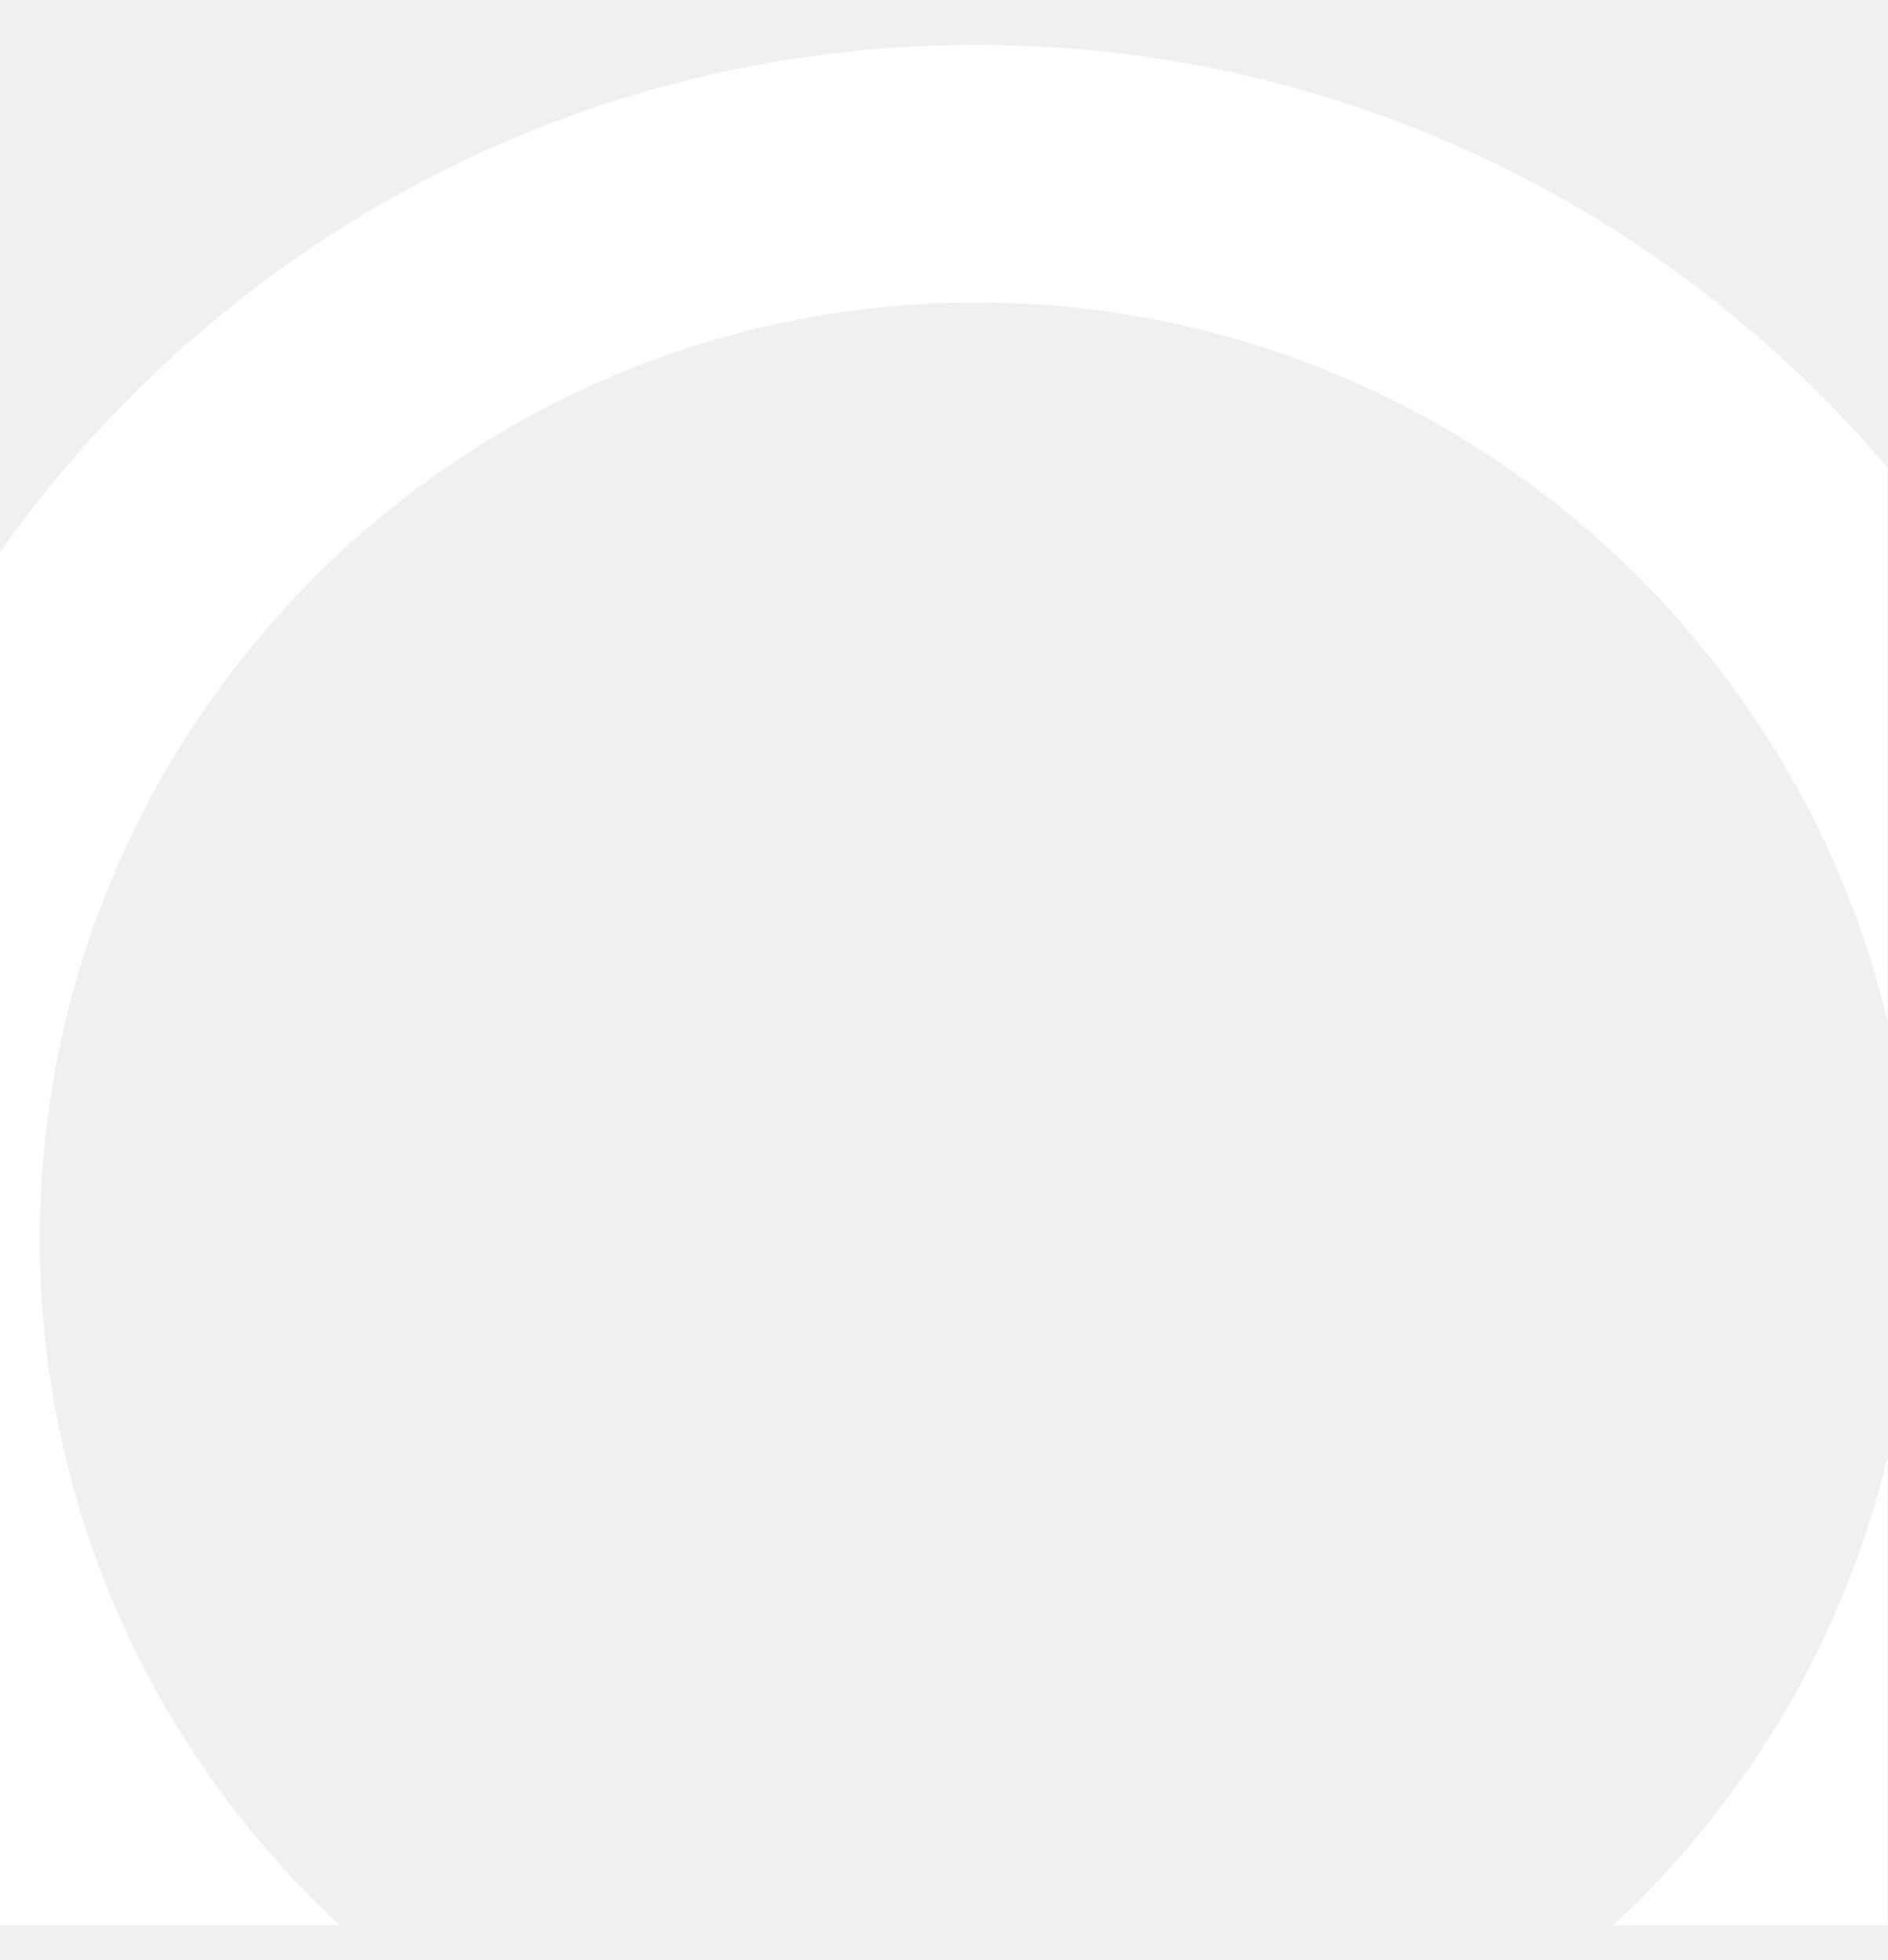
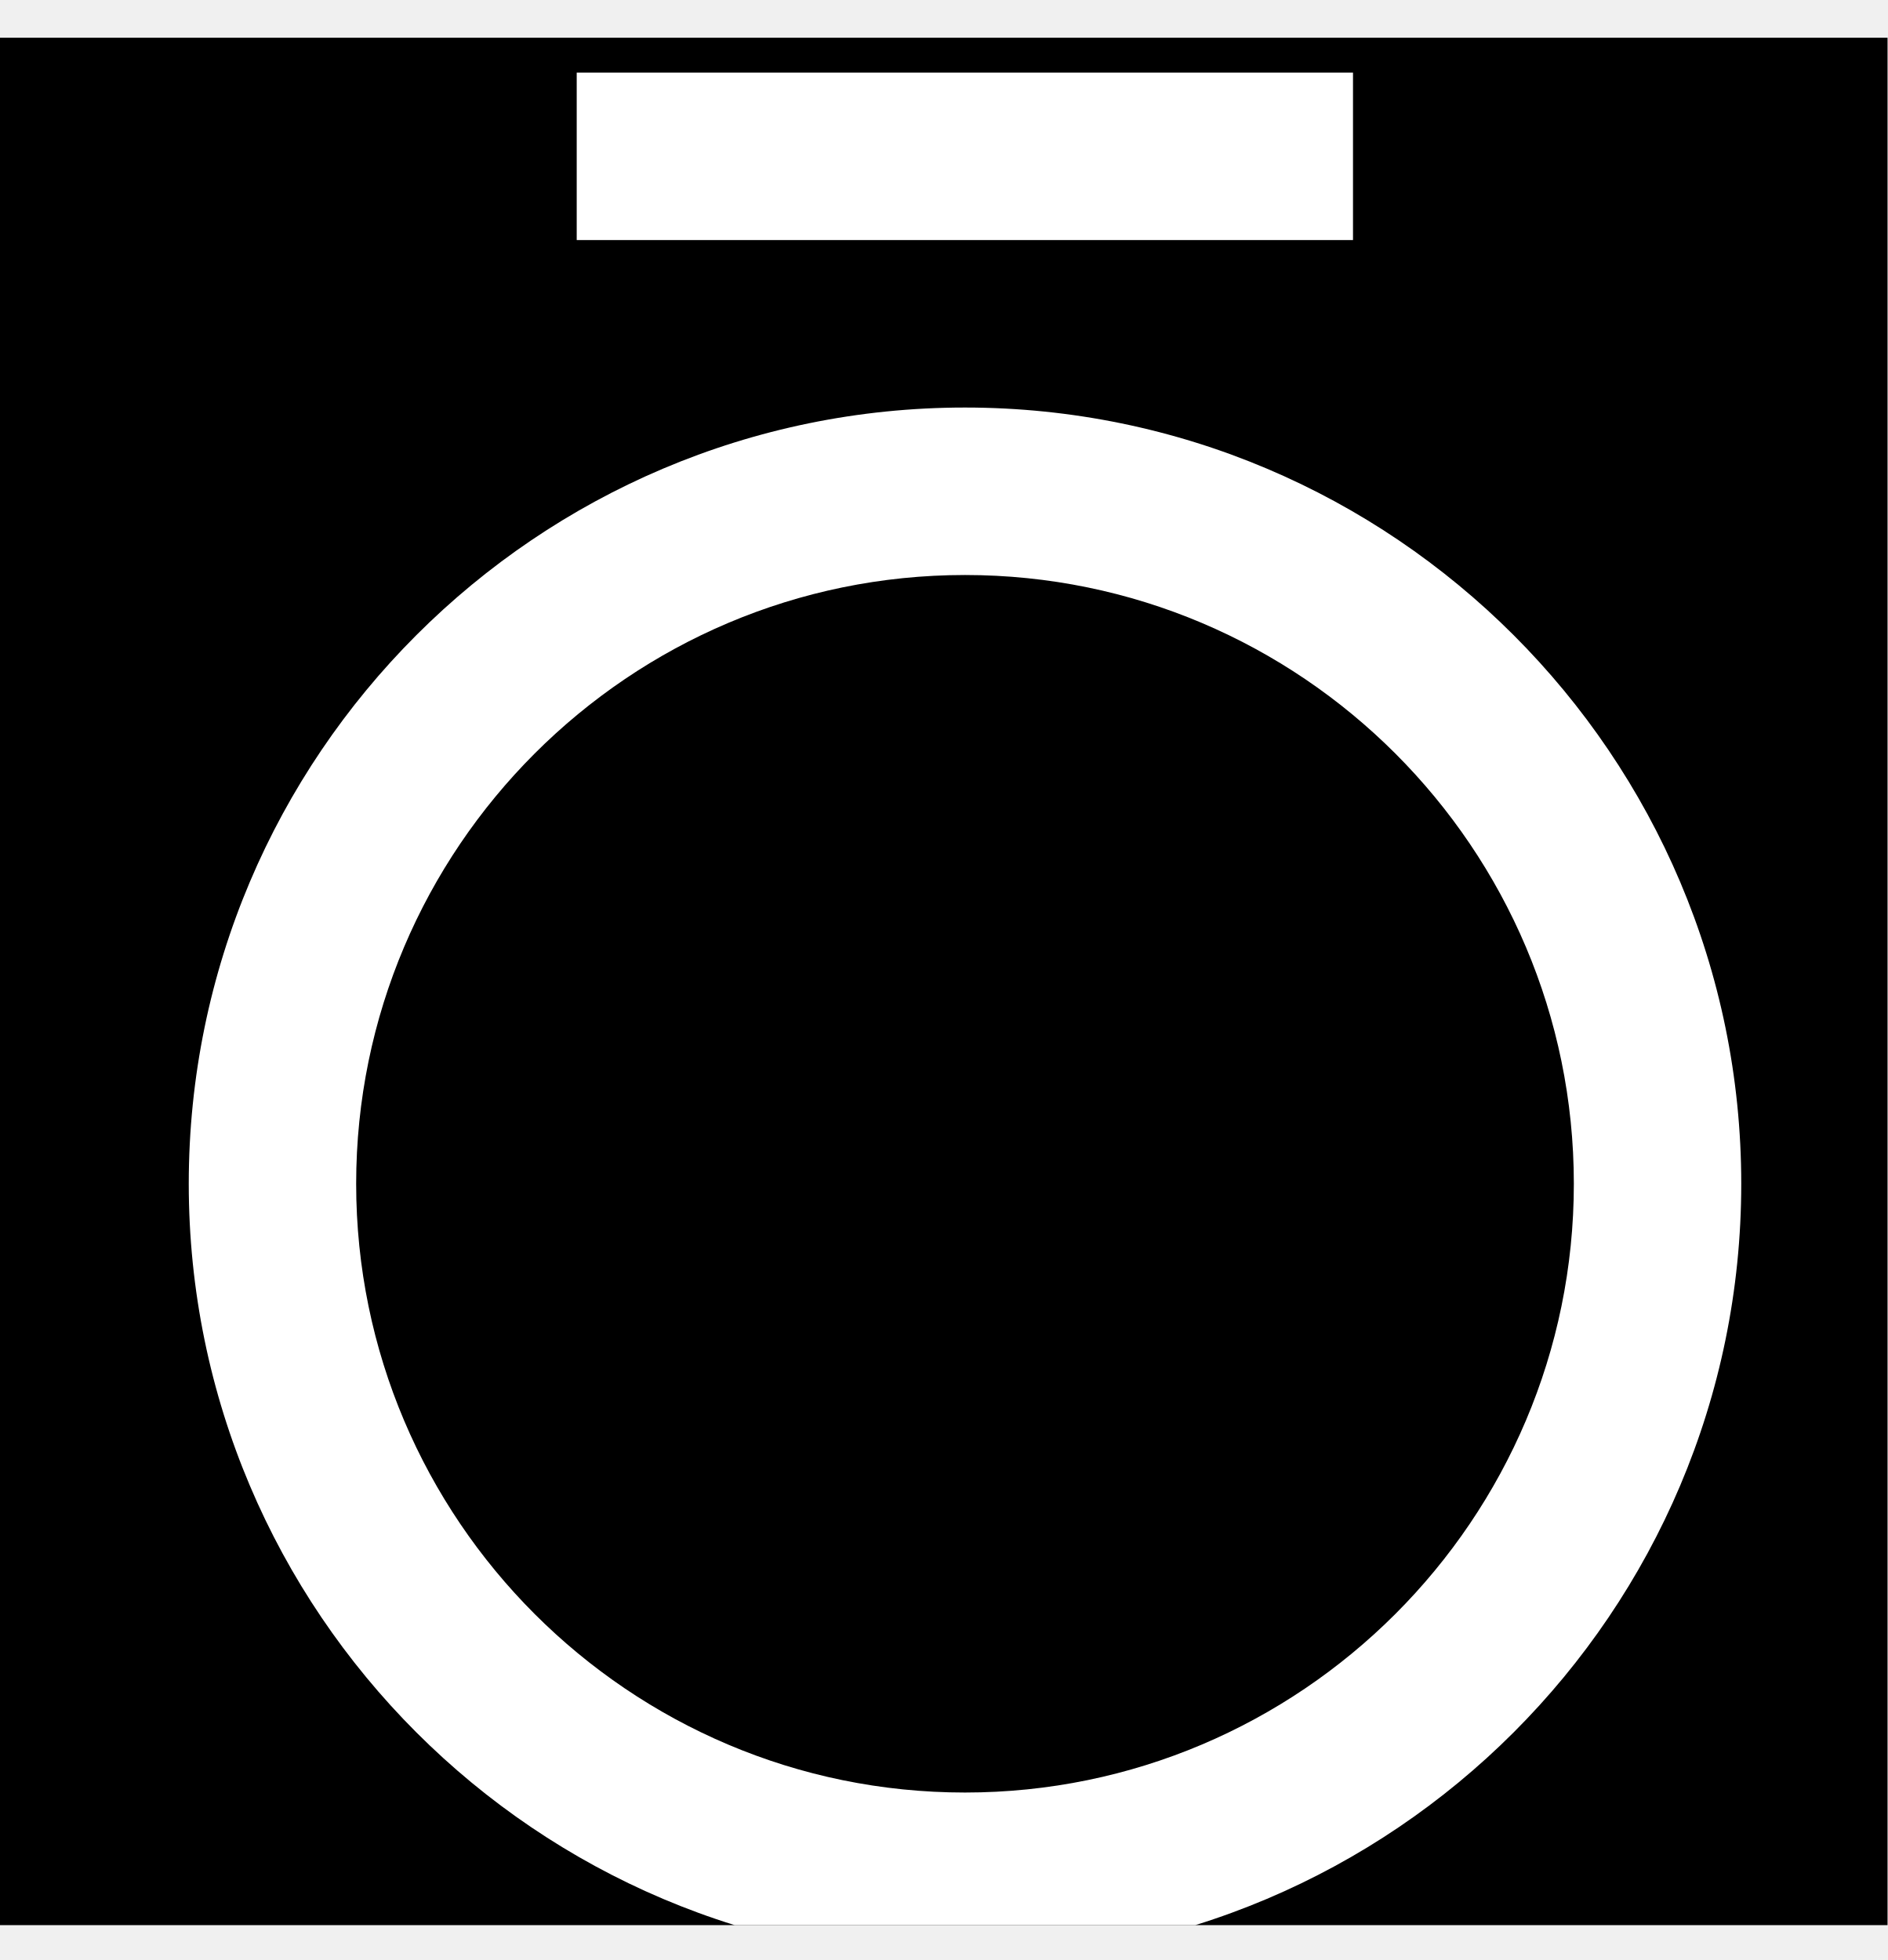
<svg xmlns="http://www.w3.org/2000/svg" width="26" height="27" viewBox="0 0 26 27" fill="none">
  <g clip-path="url(#clip0_122_6864)">
+     <rect width="26" height="26" transform="translate(0 0.519531)" fill="black" />
    <g clip-path="url(#clip1_122_6864)">
-       <g clip-path="url(#clip2_122_6864)">
-         <path d="M5.222 -2.931H21.672V-6.48H5.222V-2.931ZM13.45 0.618C4.38 0.618 -3 7.998 -3 17.069C-3 26.14 4.38 33.52 13.45 33.52C22.522 33.52 29.901 26.14 29.901 17.069C29.901 7.998 22.522 0.618 13.45 0.618ZM13.45 29.97C6.337 29.97 0.549 24.183 0.549 17.069C0.549 9.955 6.337 4.167 13.451 4.167C20.565 4.167 26.353 9.955 26.353 17.069C26.353 24.183 20.565 29.97 13.45 29.97Z" fill="white" />
-       </g>
+       <path d="M7.944 3.307H18.637V1H7.944V3.307ZM13.292 5.614C7.396 5.614 2.6 10.411 2.6 16.307C2.6 22.203 7.396 27 13.292 27C19.189 27 23.985 22.203 23.985 16.307C23.985 10.411 19.189 5.614 13.292 5.614ZM13.292 24.693C8.668 24.693 4.906 20.931 4.906 16.307C4.906 11.683 8.668 7.921 13.293 7.921C17.917 7.921 21.679 11.683 21.679 16.307C21.679 20.931 17.917 24.693 13.292 24.693Z" fill="white" />
    </g>
  </g>
  <defs>
    <clipPath id="clip0_122_6864">
      <rect width="26" height="26" fill="white" transform="translate(0 0.519531)" />
    </clipPath>
    <clipPath id="clip1_122_6864">
      <rect width="26" height="26" fill="white" transform="translate(0 0.519531)" />
    </clipPath>
-     <clipPath id="clip2_122_6864">
-       <rect width="40" height="40" fill="white" transform="translate(-7 -6.48047)" />
-     </clipPath>
  </defs>
</svg>
